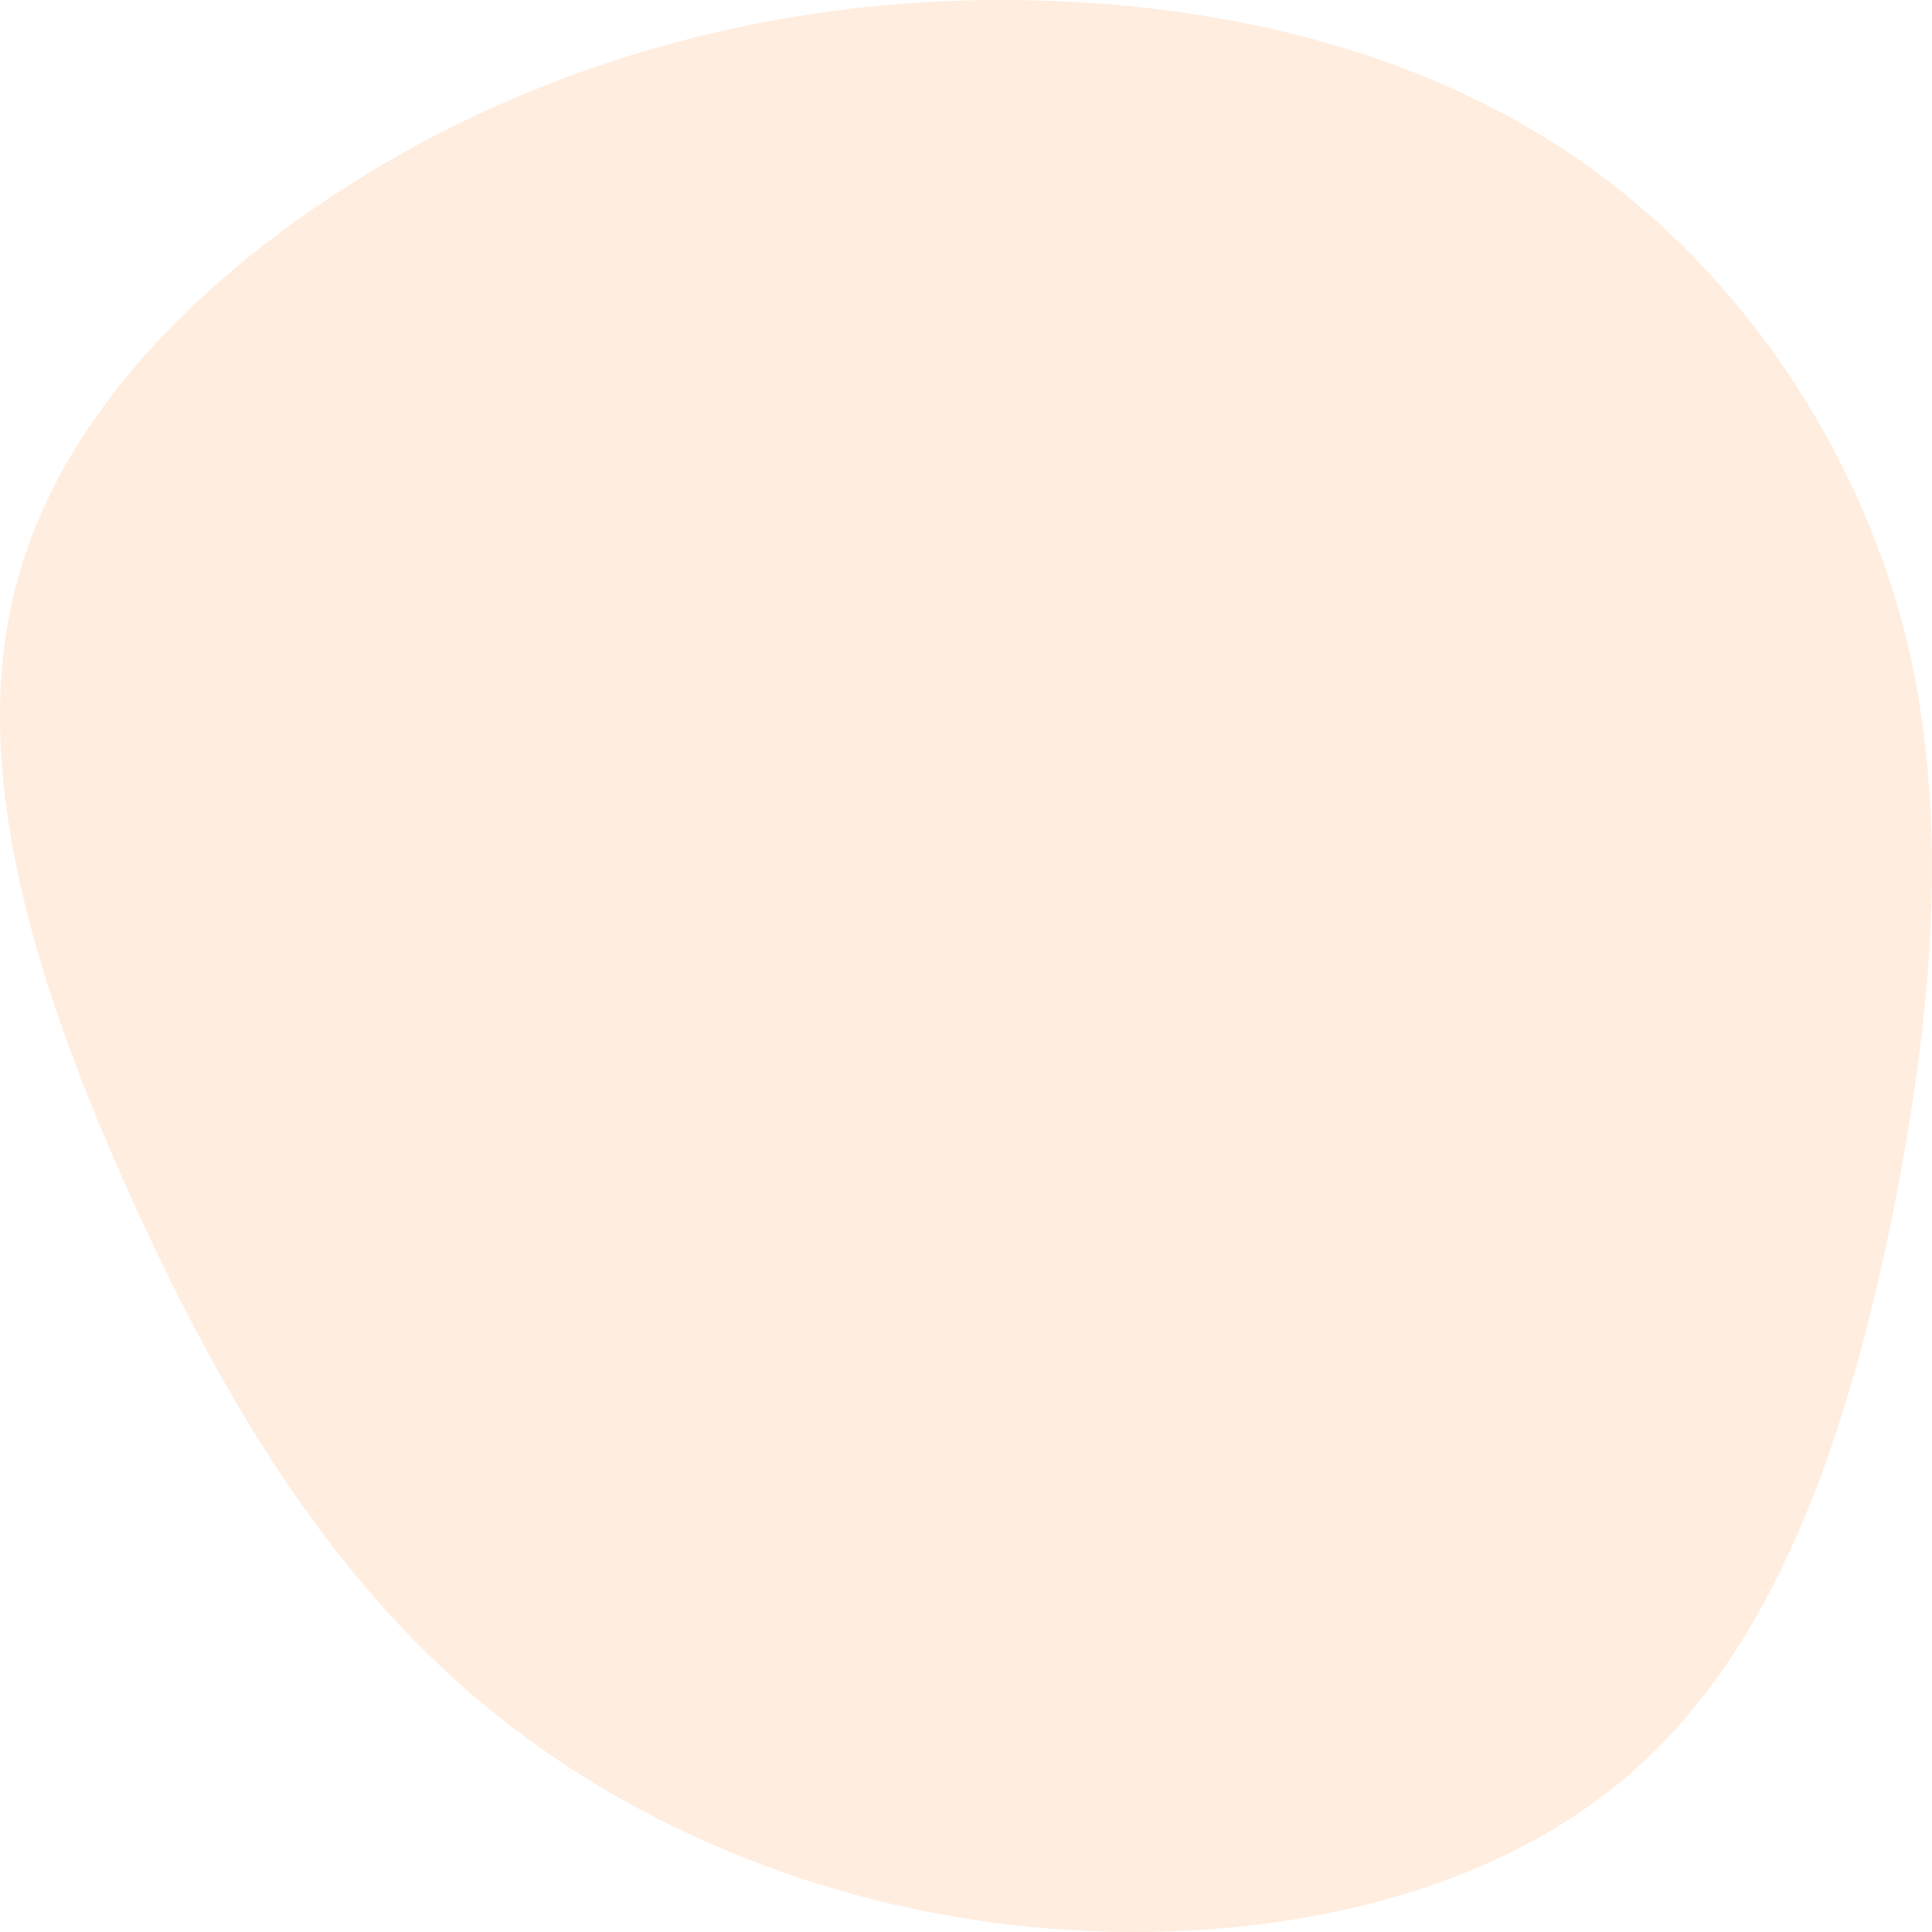
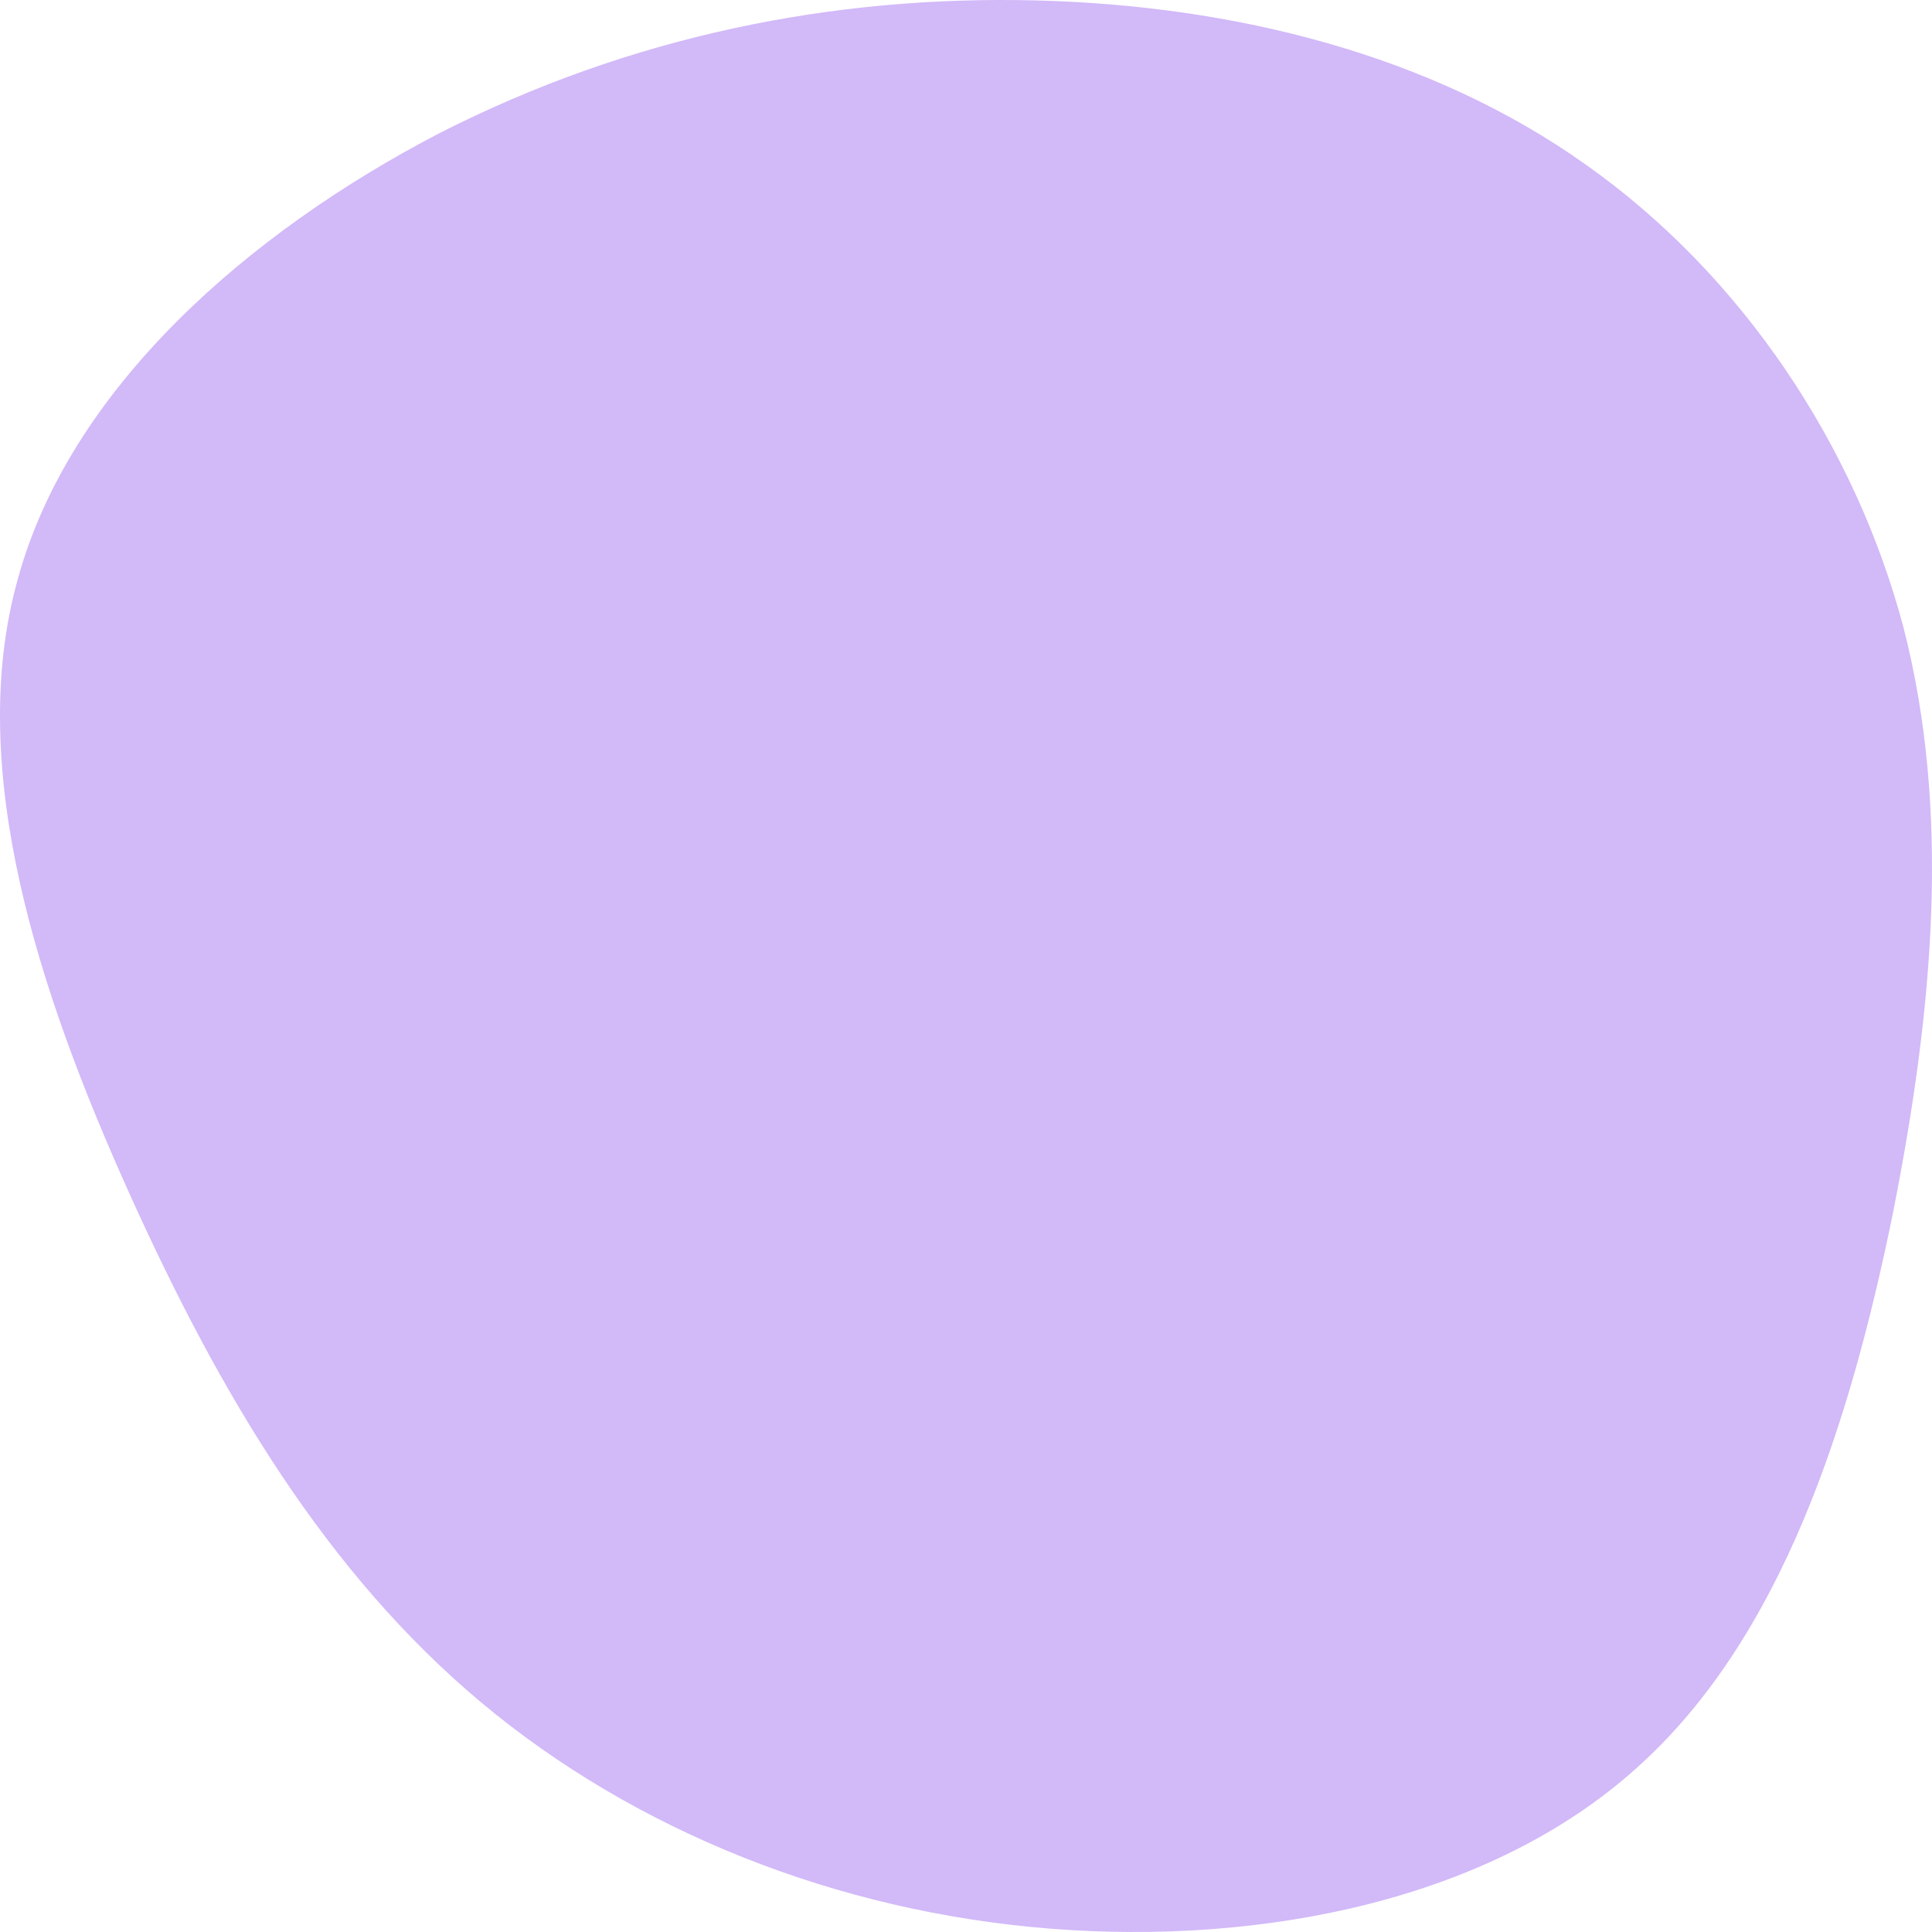
<svg xmlns="http://www.w3.org/2000/svg" width="505" height="505" viewBox="0 0 505 505" fill="none">
-   <path d="M414.573 43.078C455.283 71.834 484.948 116.39 497.571 164.106C509.879 212.137 505.461 263.329 494.731 317.365C483.686 371.401 466.013 427.965 427.827 462.093C389.642 496.537 330.312 508.545 274.454 504.121C218.595 499.697 165.893 478.525 125.814 445.029C85.419 411.217 57.648 364.765 33.979 312.309C10.31 259.853 -9.256 201.077 4.629 151.466C18.2 101.538 64.906 60.774 114.768 34.862C164.946 9.266 217.964 -1.162 270.351 0.102C322.738 1.366 374.178 14.322 414.573 43.078Z" fill="#FFEDDF" />
+   <path d="M414.573 43.078C455.283 71.834 484.948 116.39 497.571 164.106C509.879 212.137 505.461 263.329 494.731 317.365C483.686 371.401 466.013 427.965 427.827 462.093C389.642 496.537 330.312 508.545 274.454 504.121C218.595 499.697 165.893 478.525 125.814 445.029C85.419 411.217 57.648 364.765 33.979 312.309C10.31 259.853 -9.256 201.077 4.629 151.466C18.2 101.538 64.906 60.774 114.768 34.862C164.946 9.266 217.964 -1.162 270.351 0.102C322.738 1.366 374.178 14.322 414.573 43.078Z" fill="rgb(103, 22, 232)" fill-opacity="0.3" />
</svg>
